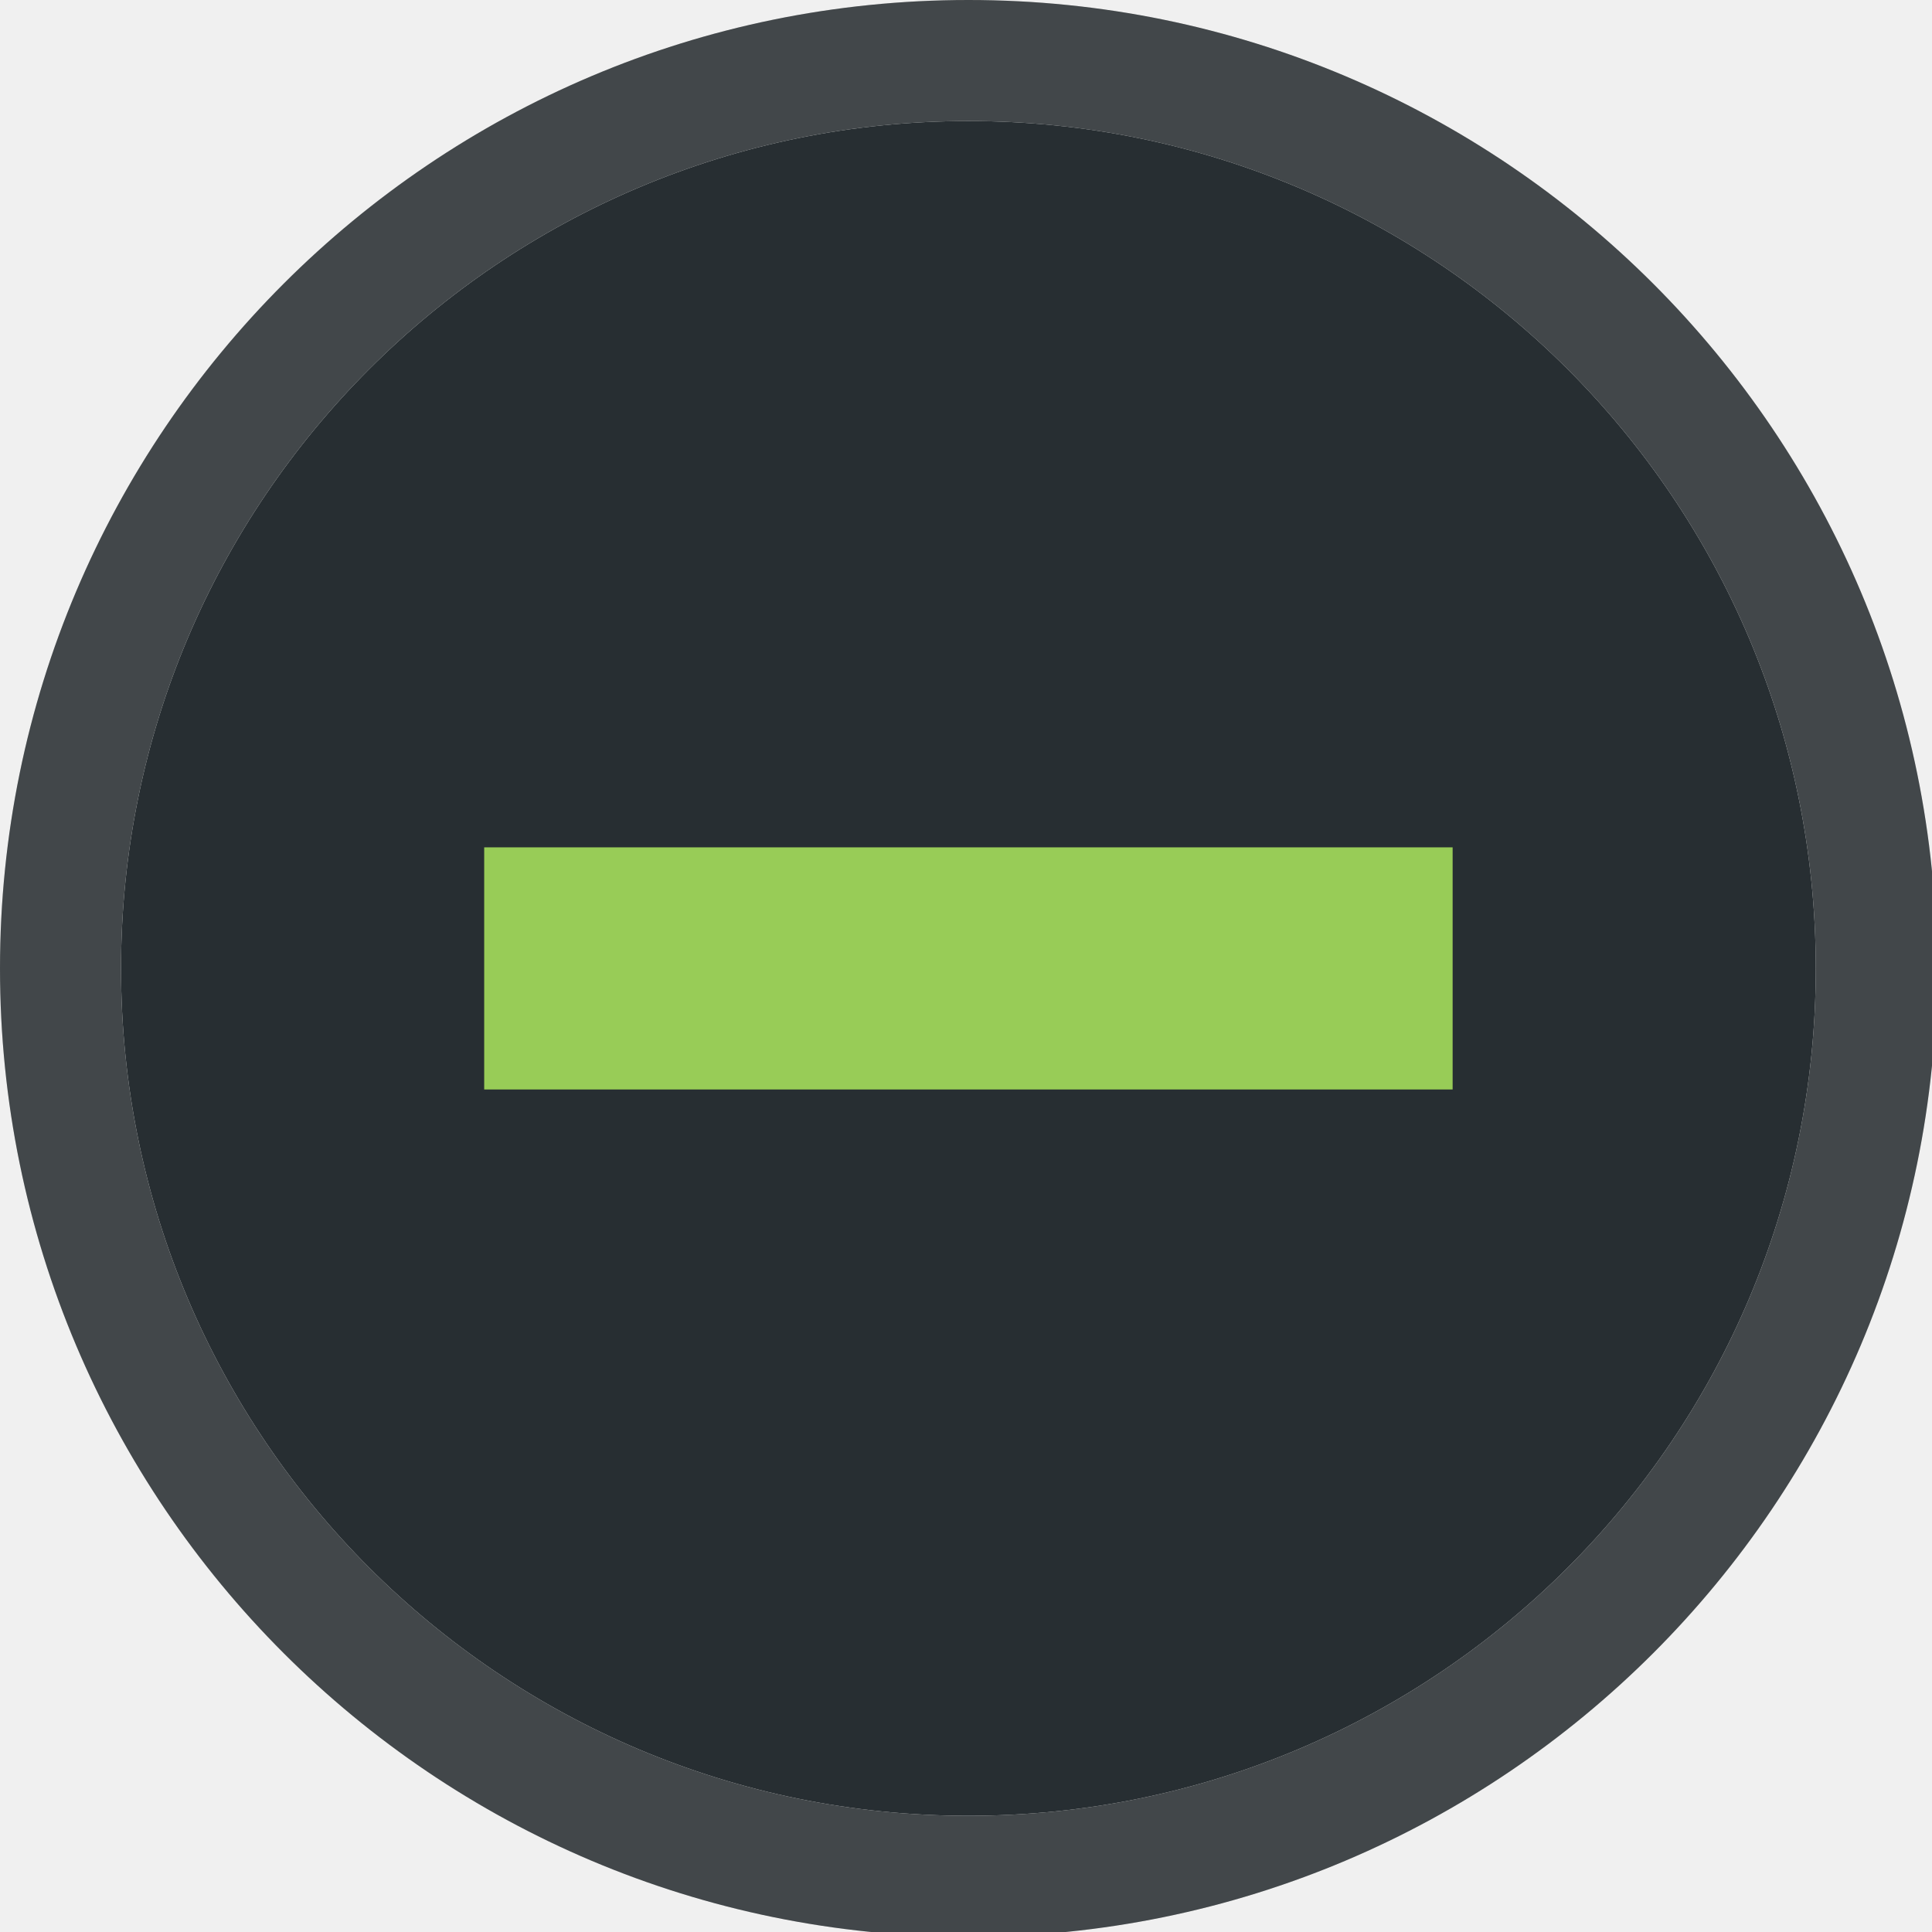
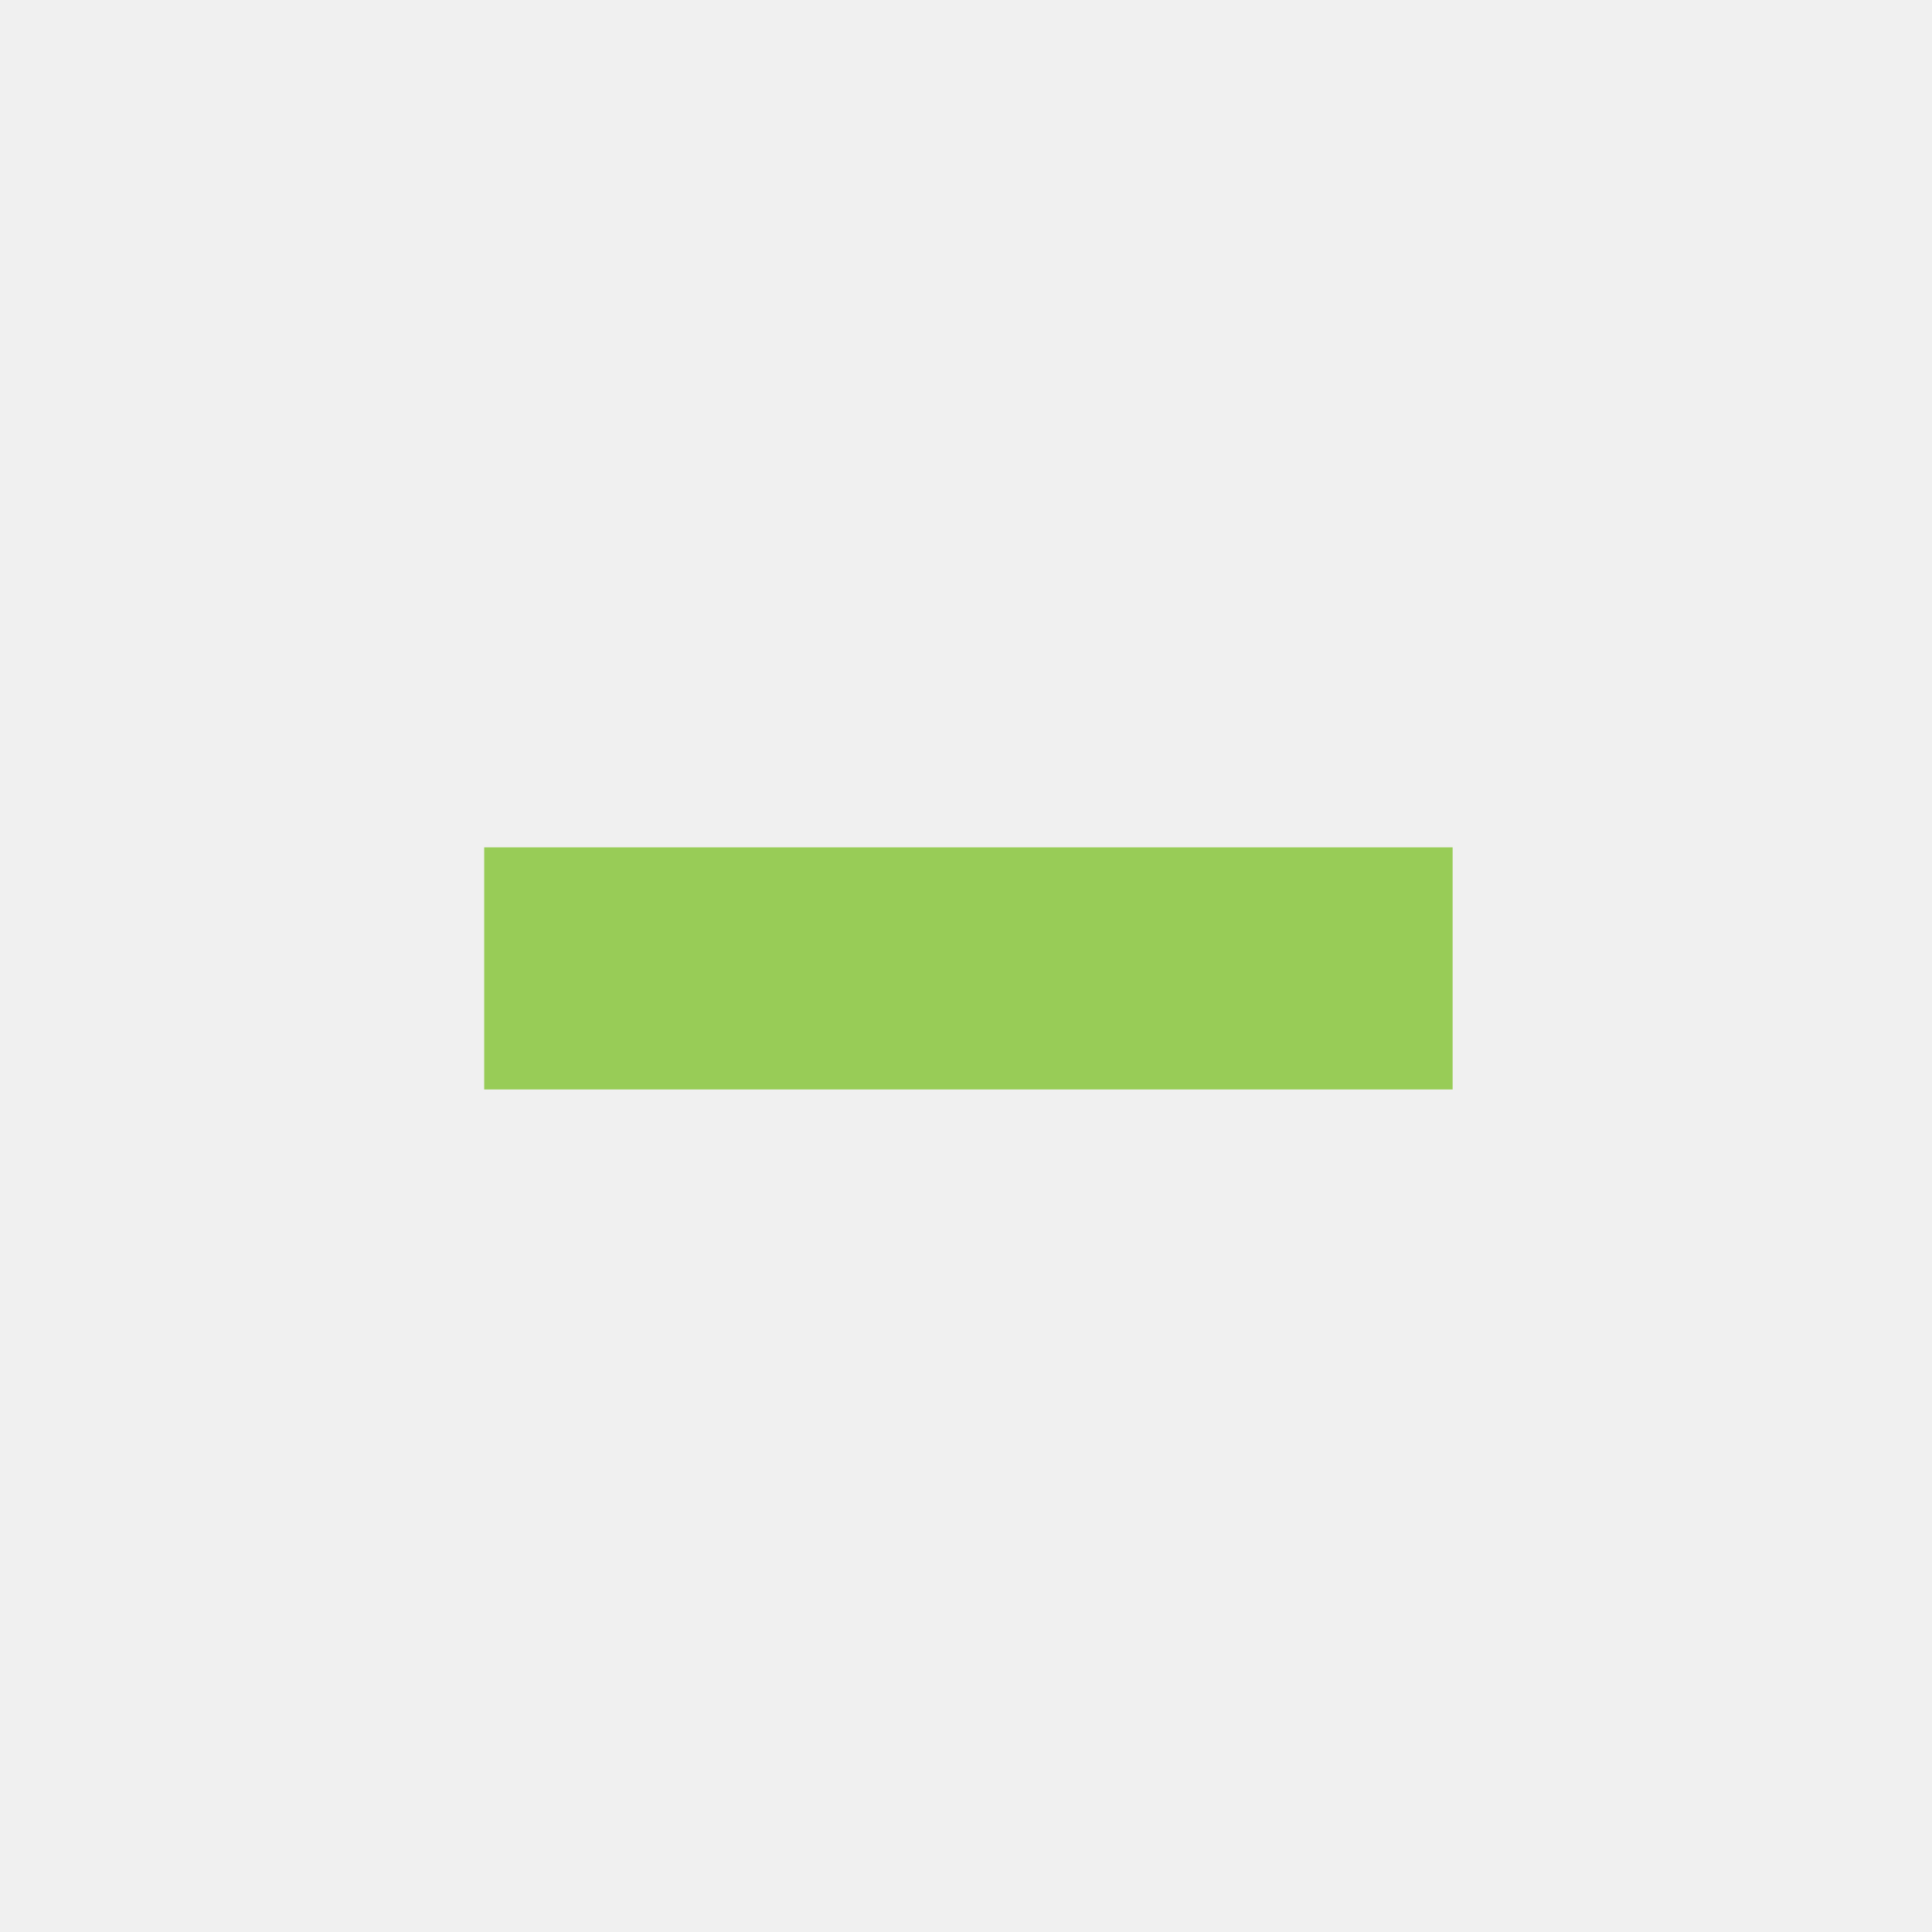
<svg xmlns="http://www.w3.org/2000/svg" width="133pt" height="133pt" viewBox="0 0 133 133" version="1.1">
  <g id="surface1">
-     <path style=" stroke:none;fill-rule:nonzero;fill:#272e32;fill-opacity:1;" d="M 125 66.668 C 125 98.895 98.895 125 66.668 125 C 34.441 125 8.332 98.895 8.332 66.668 C 8.332 34.441 34.441 8.332 66.668 8.332 C 98.895 8.332 125 34.441 125 66.668 Z M 125 66.668 " />
-     <path style=" stroke:none;fill-rule:nonzero;fill:#21272a;fill-opacity:1;" d="M 66.668 0 C 29.852 0 0 29.852 0 66.668 C 0 103.484 29.852 133.332 66.668 133.332 C 103.484 133.332 133.332 103.484 133.332 66.668 C 133.332 29.852 103.484 0 66.668 0 Z M 66.668 8.332 C 98.895 8.332 125 34.441 125 66.668 C 125 98.895 98.895 125 66.668 125 C 34.441 125 8.332 98.895 8.332 66.668 C 8.332 34.441 34.441 8.332 66.668 8.332 Z M 66.668 8.332 " />
-     <path style=" stroke:none;fill-rule:nonzero;fill:#ffffff;fill-opacity:0.15;" d="M 66.668 0 C 29.852 0 0 29.852 0 66.668 C 0 103.484 29.852 133.332 66.668 133.332 C 103.484 133.332 133.332 103.484 133.332 66.668 C 133.332 29.852 103.484 0 66.668 0 Z M 66.668 8.332 C 98.895 8.332 125 34.441 125 66.668 C 125 98.895 98.895 125 66.668 125 C 34.441 125 8.332 98.895 8.332 66.668 C 8.332 34.441 34.441 8.332 66.668 8.332 Z M 66.668 8.332 " />
    <path style=" stroke:none;fill-rule:nonzero;fill:#98cc57;fill-opacity:1;" d="M 33.332 58.332 L 100 58.332 L 100 75 L 33.332 75 Z M 33.332 58.332 " />
  </g>
</svg>
